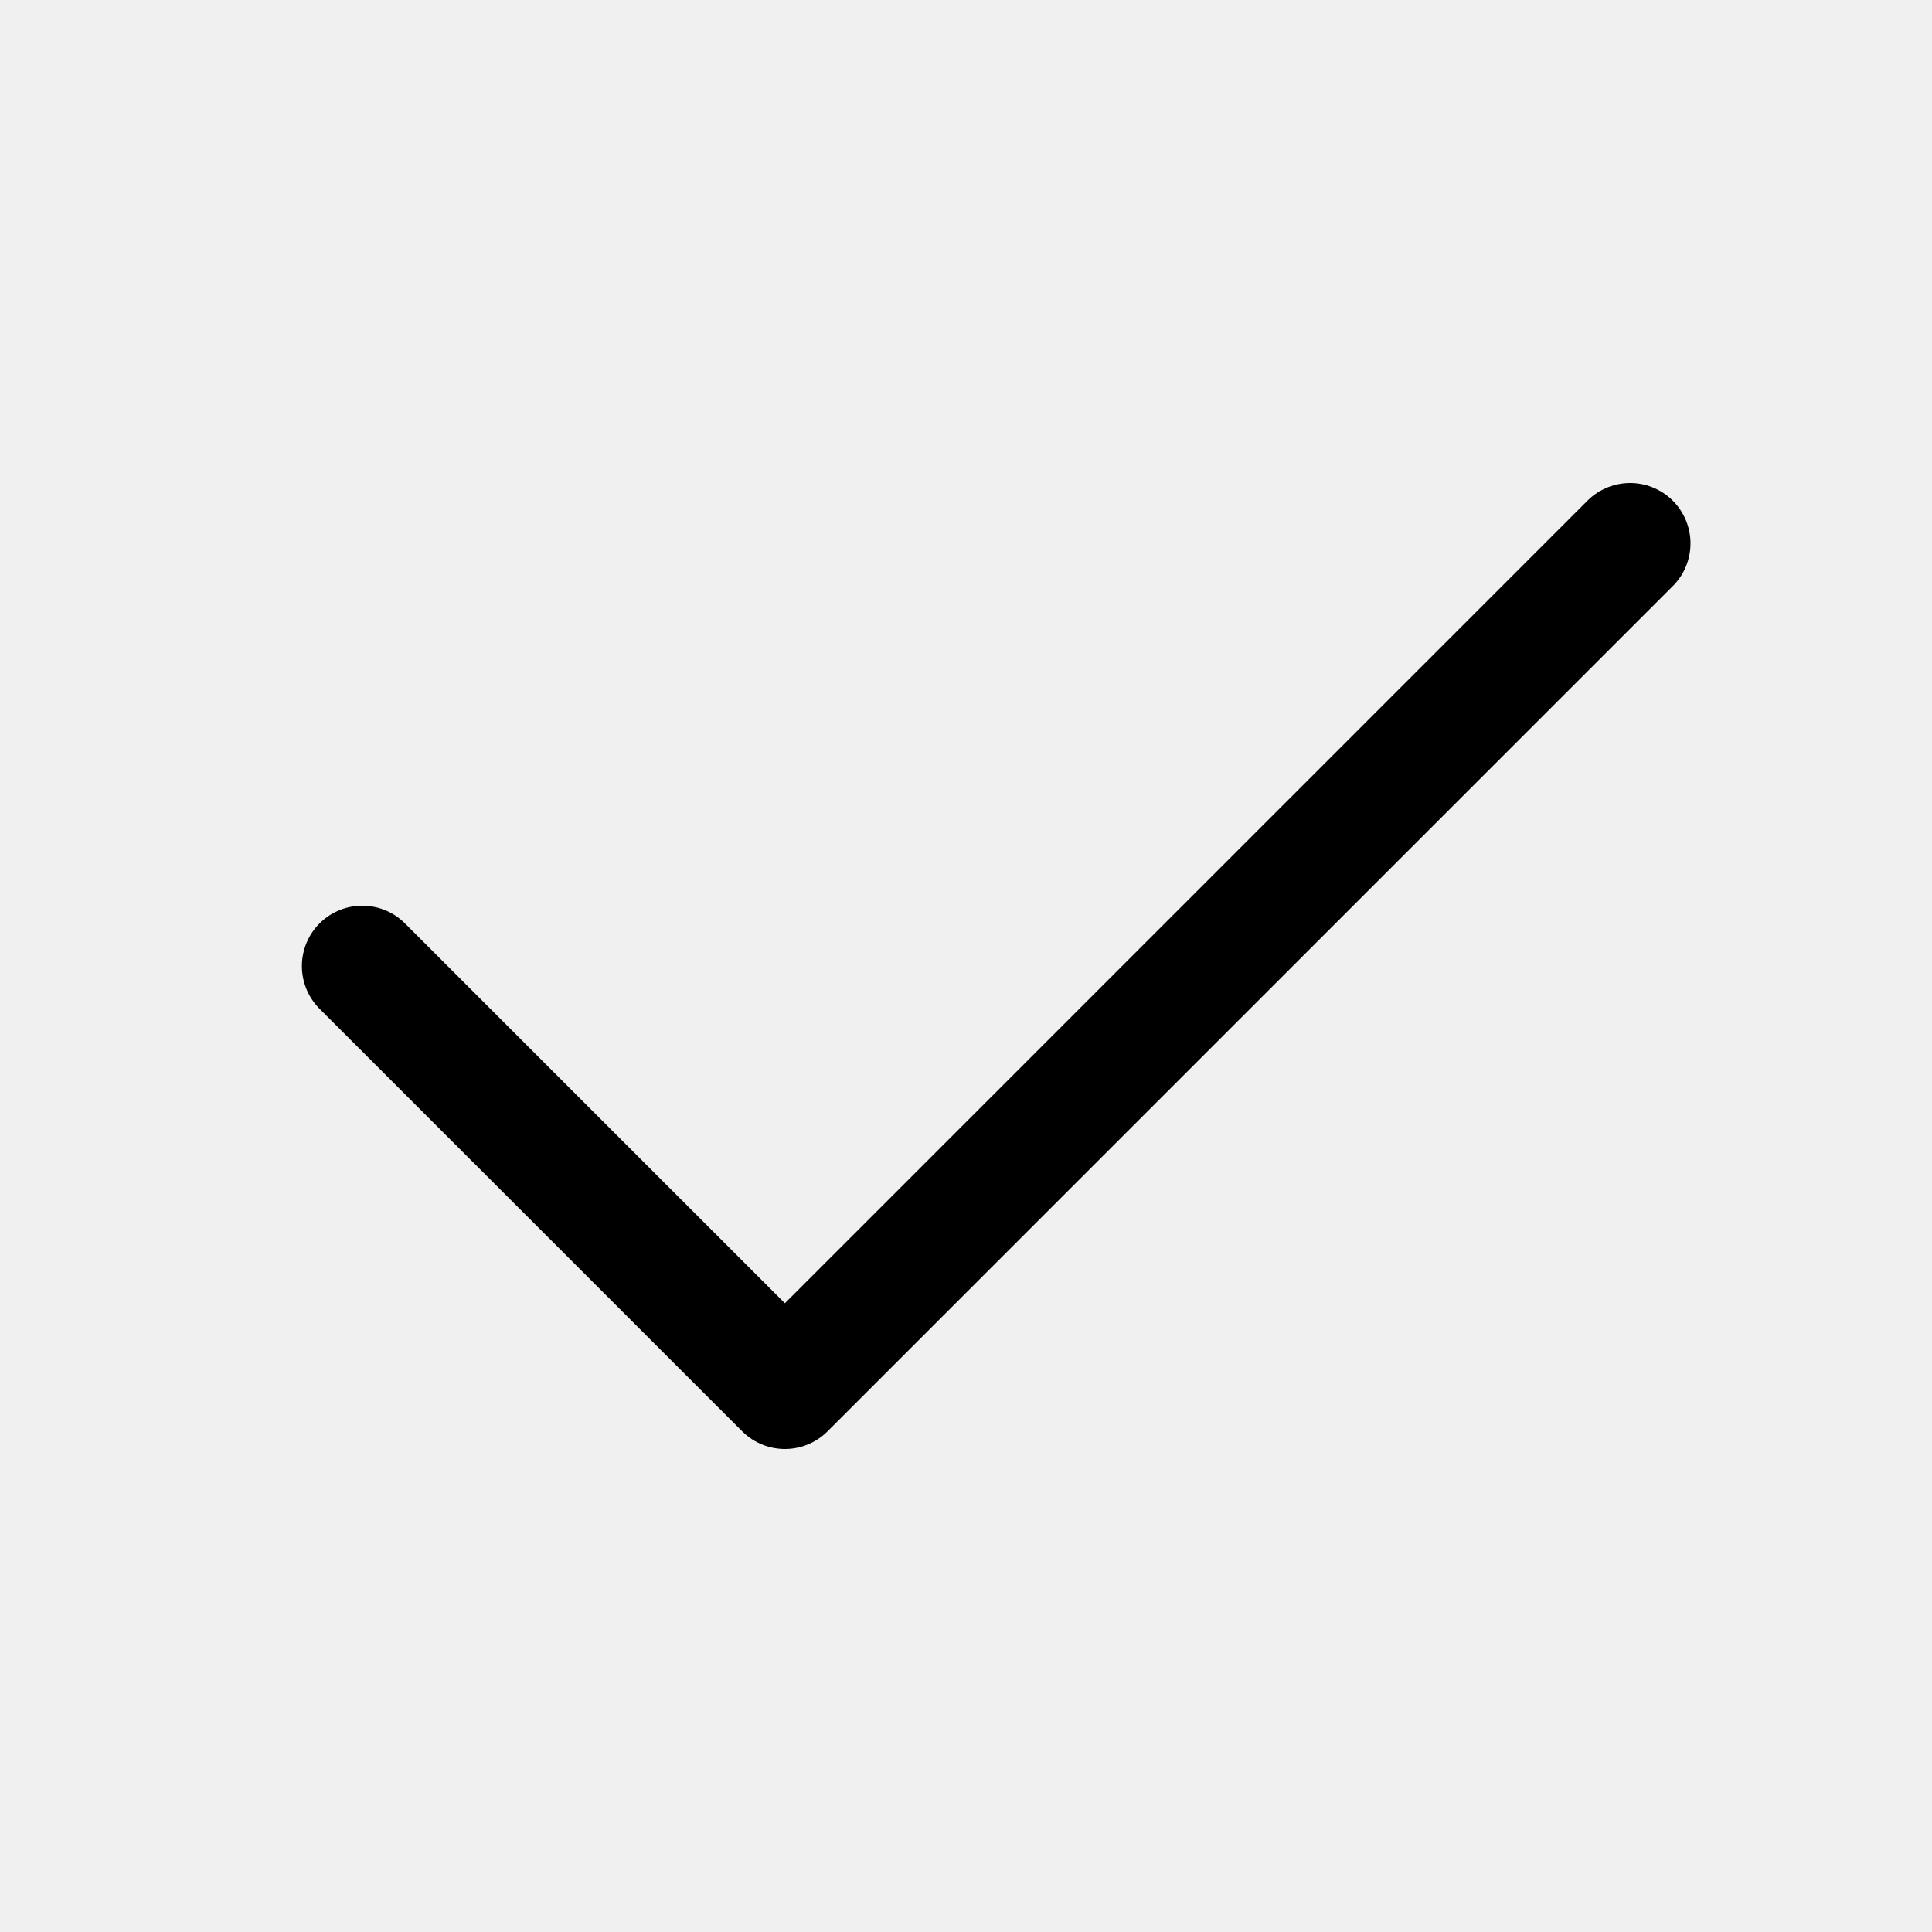
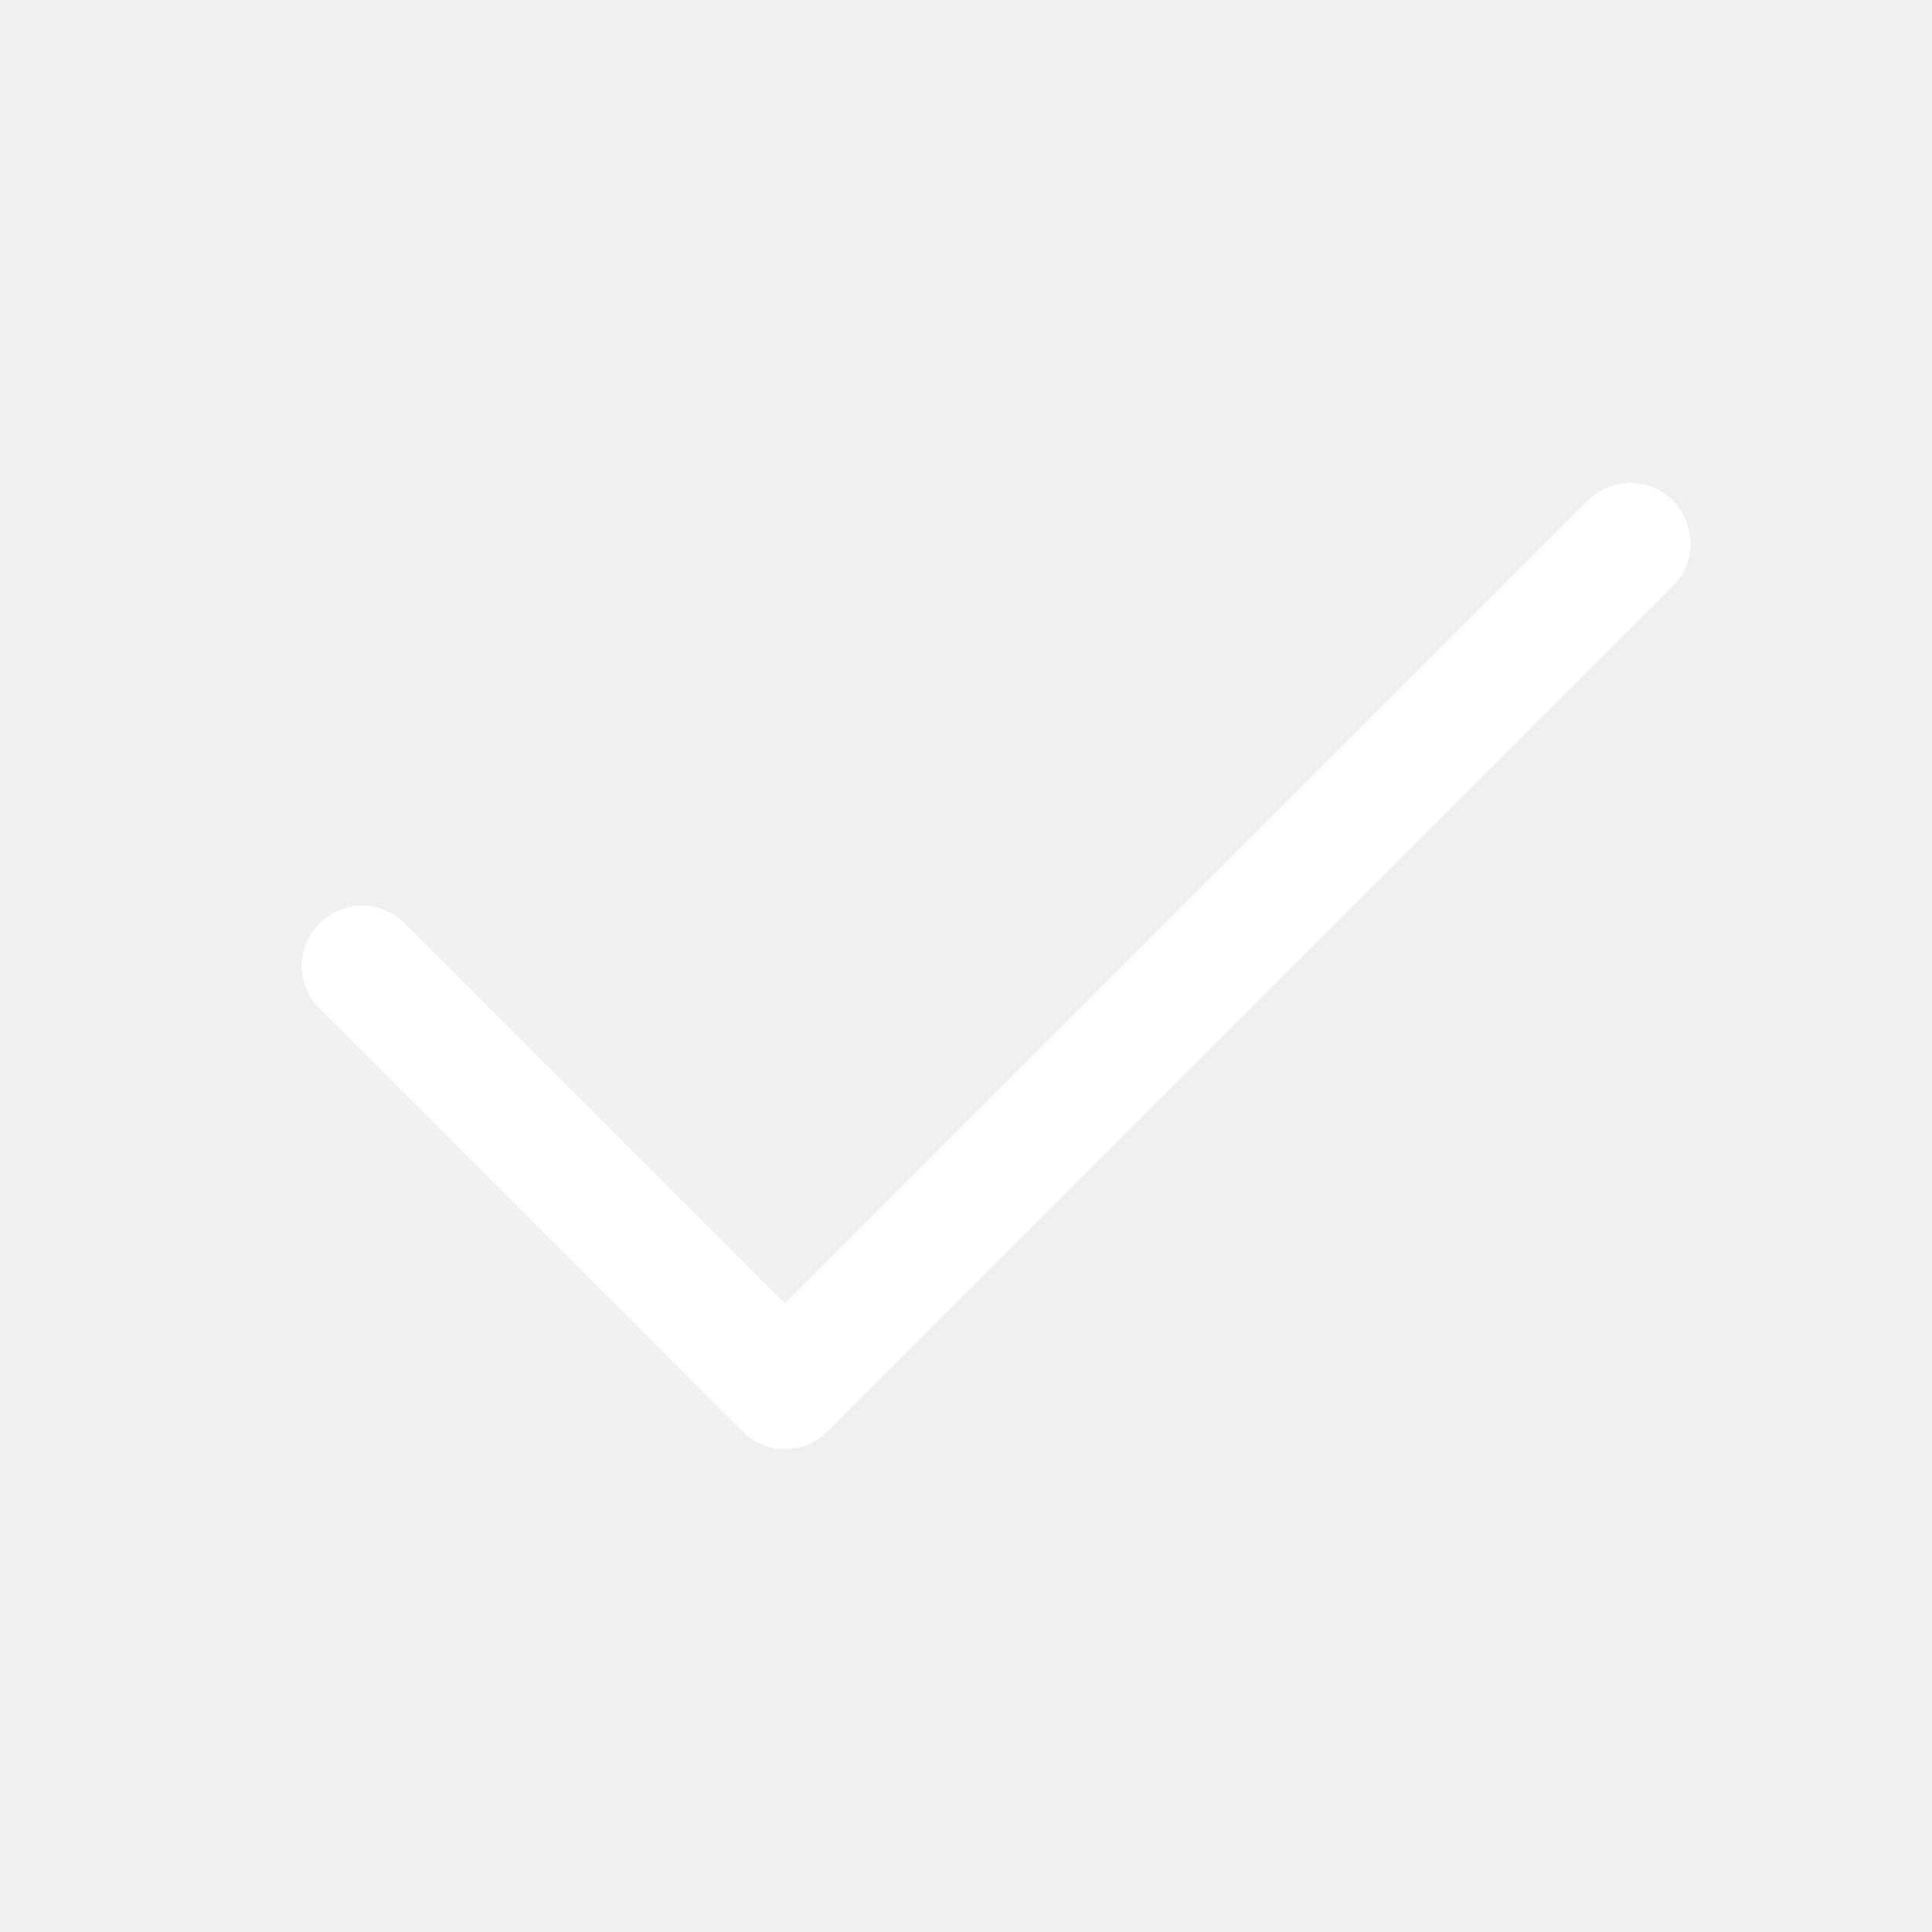
- <svg xmlns="http://www.w3.org/2000/svg" viewBox="0 0 24 24" fill="none">
-   <path d="M20.25 6.75L9.75 17.25L4.5 12.001" stroke="currentColor" stroke-width="1.5" stroke-linecap="round" stroke-linejoin="round" />
+ <svg xmlns="http://www.w3.org/2000/svg" width="24" height="24" viewBox="0 0 24 24" fill="none">
+   <path d="M20.25 6.75L9.75 17.25L4.5 12.001" stroke="white" stroke-width="1.5" stroke-linecap="round" stroke-linejoin="round" />
</svg>
